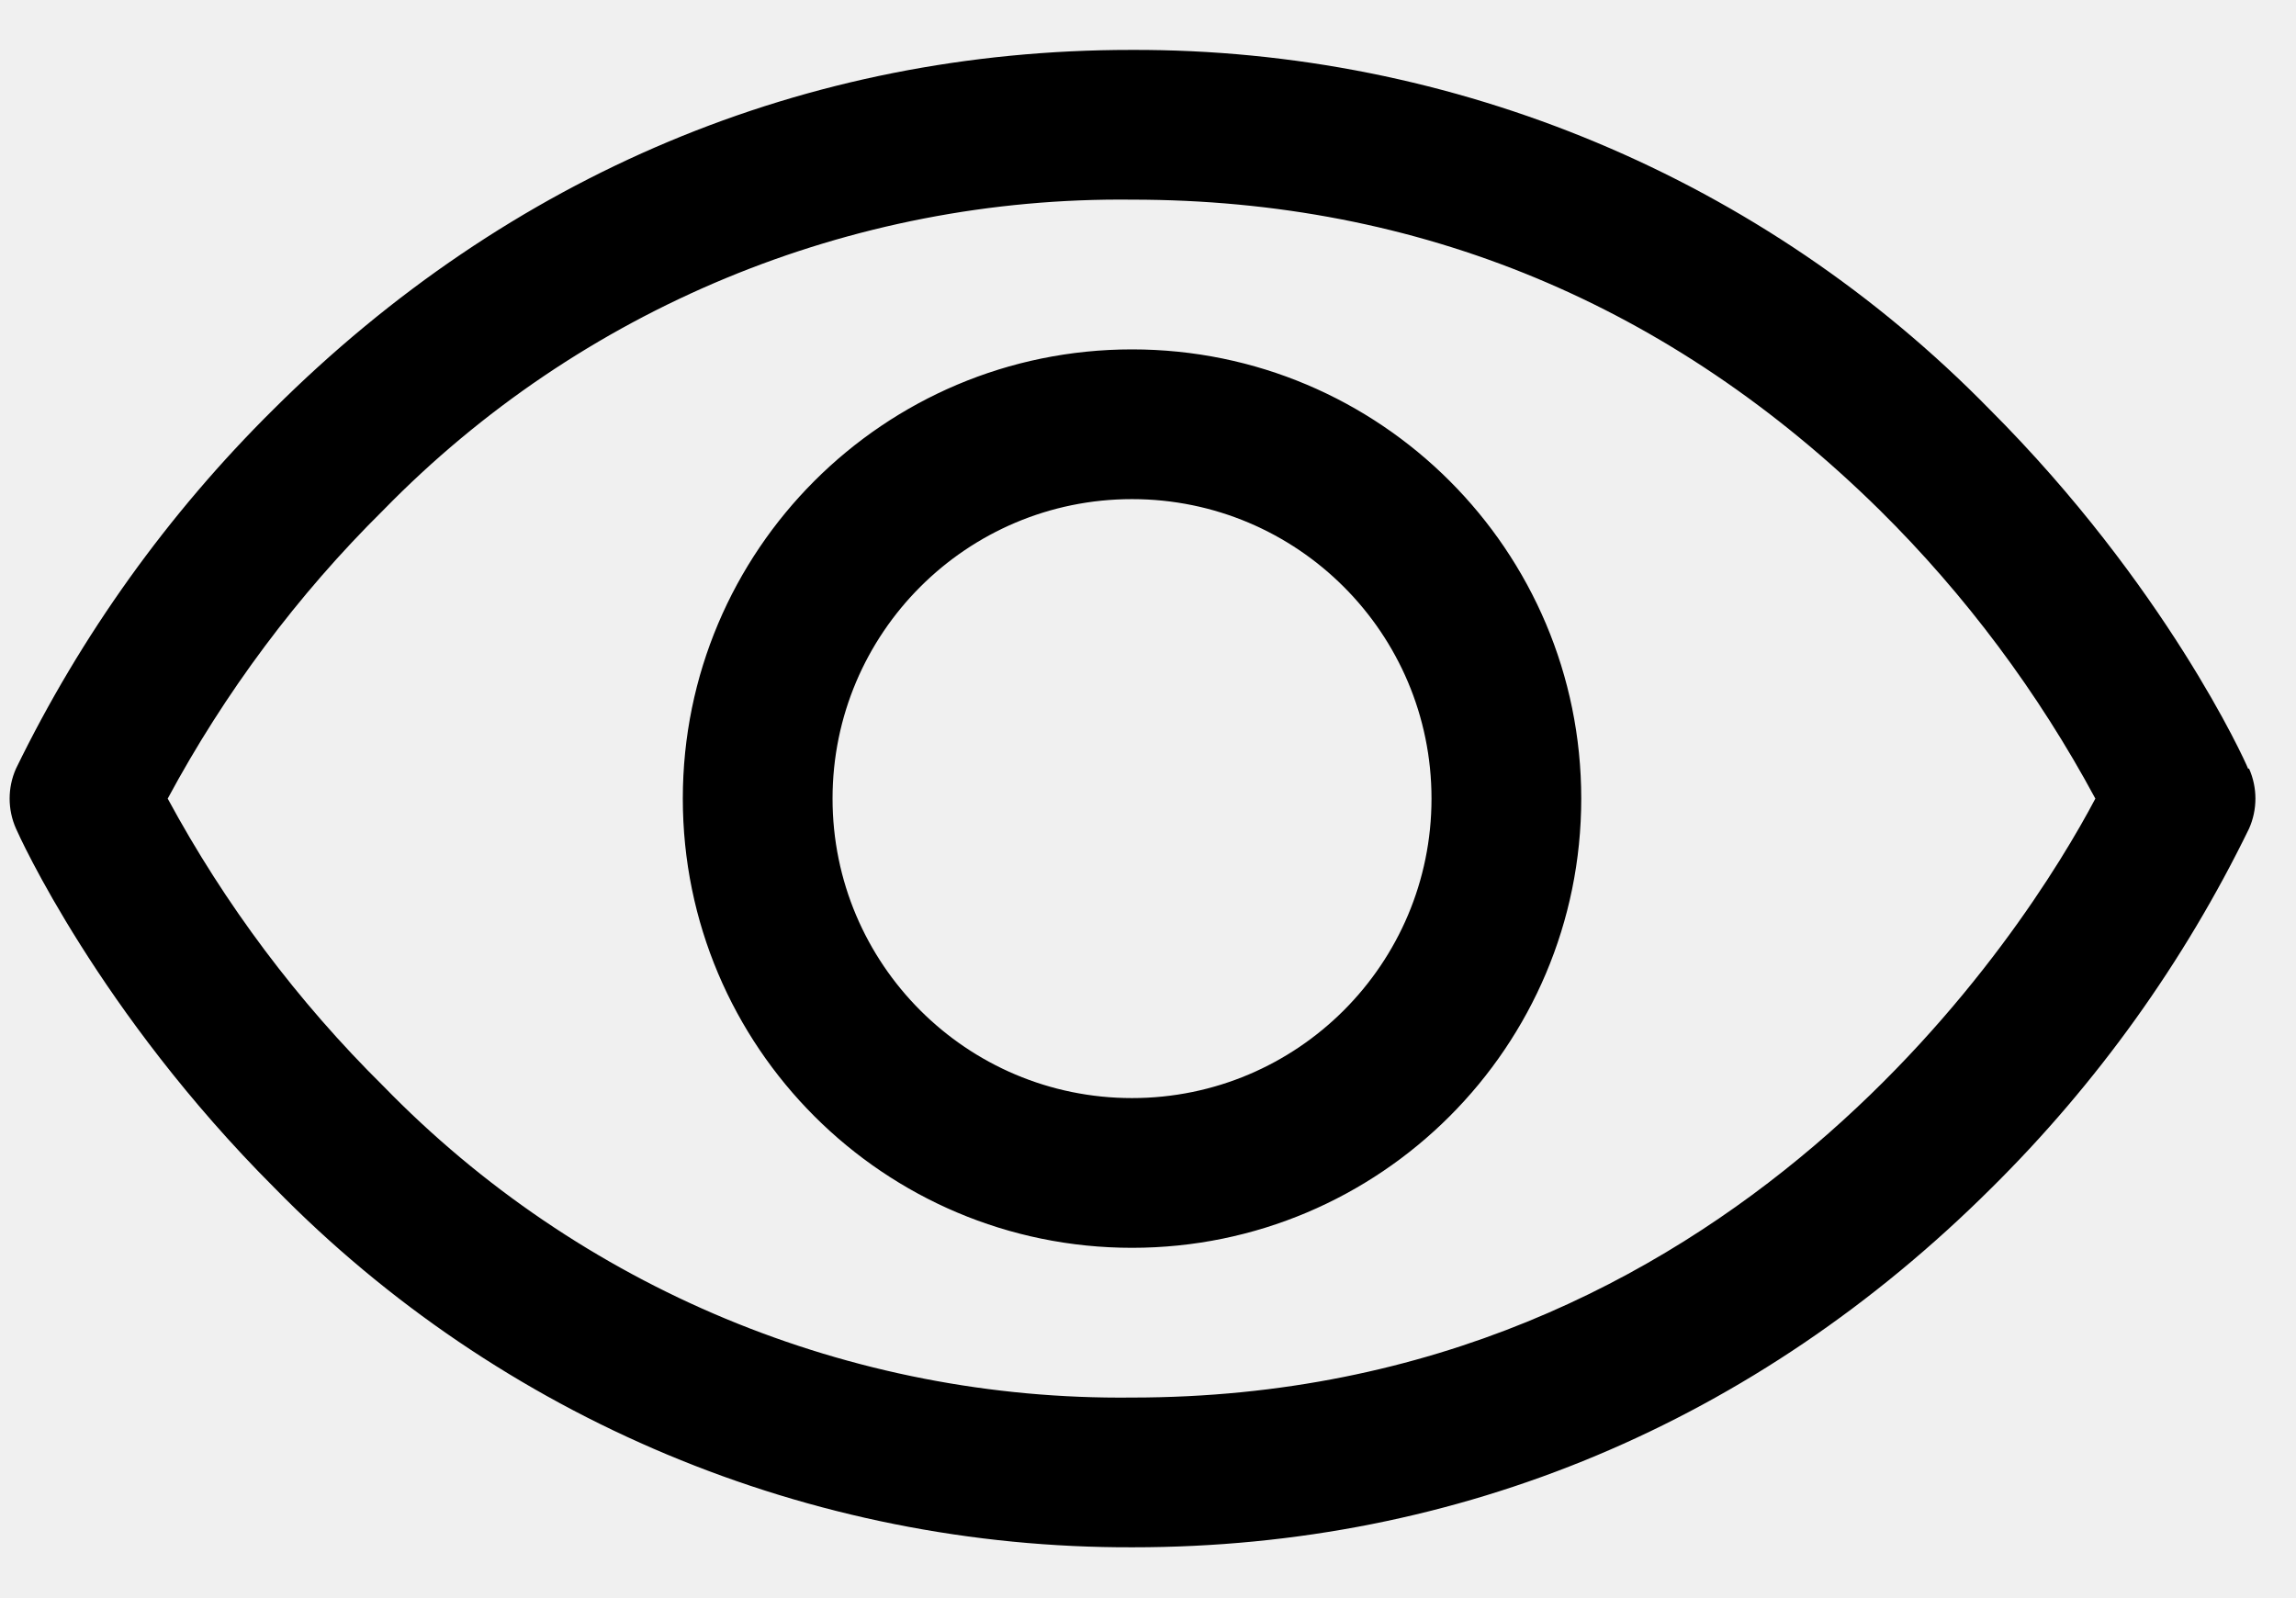
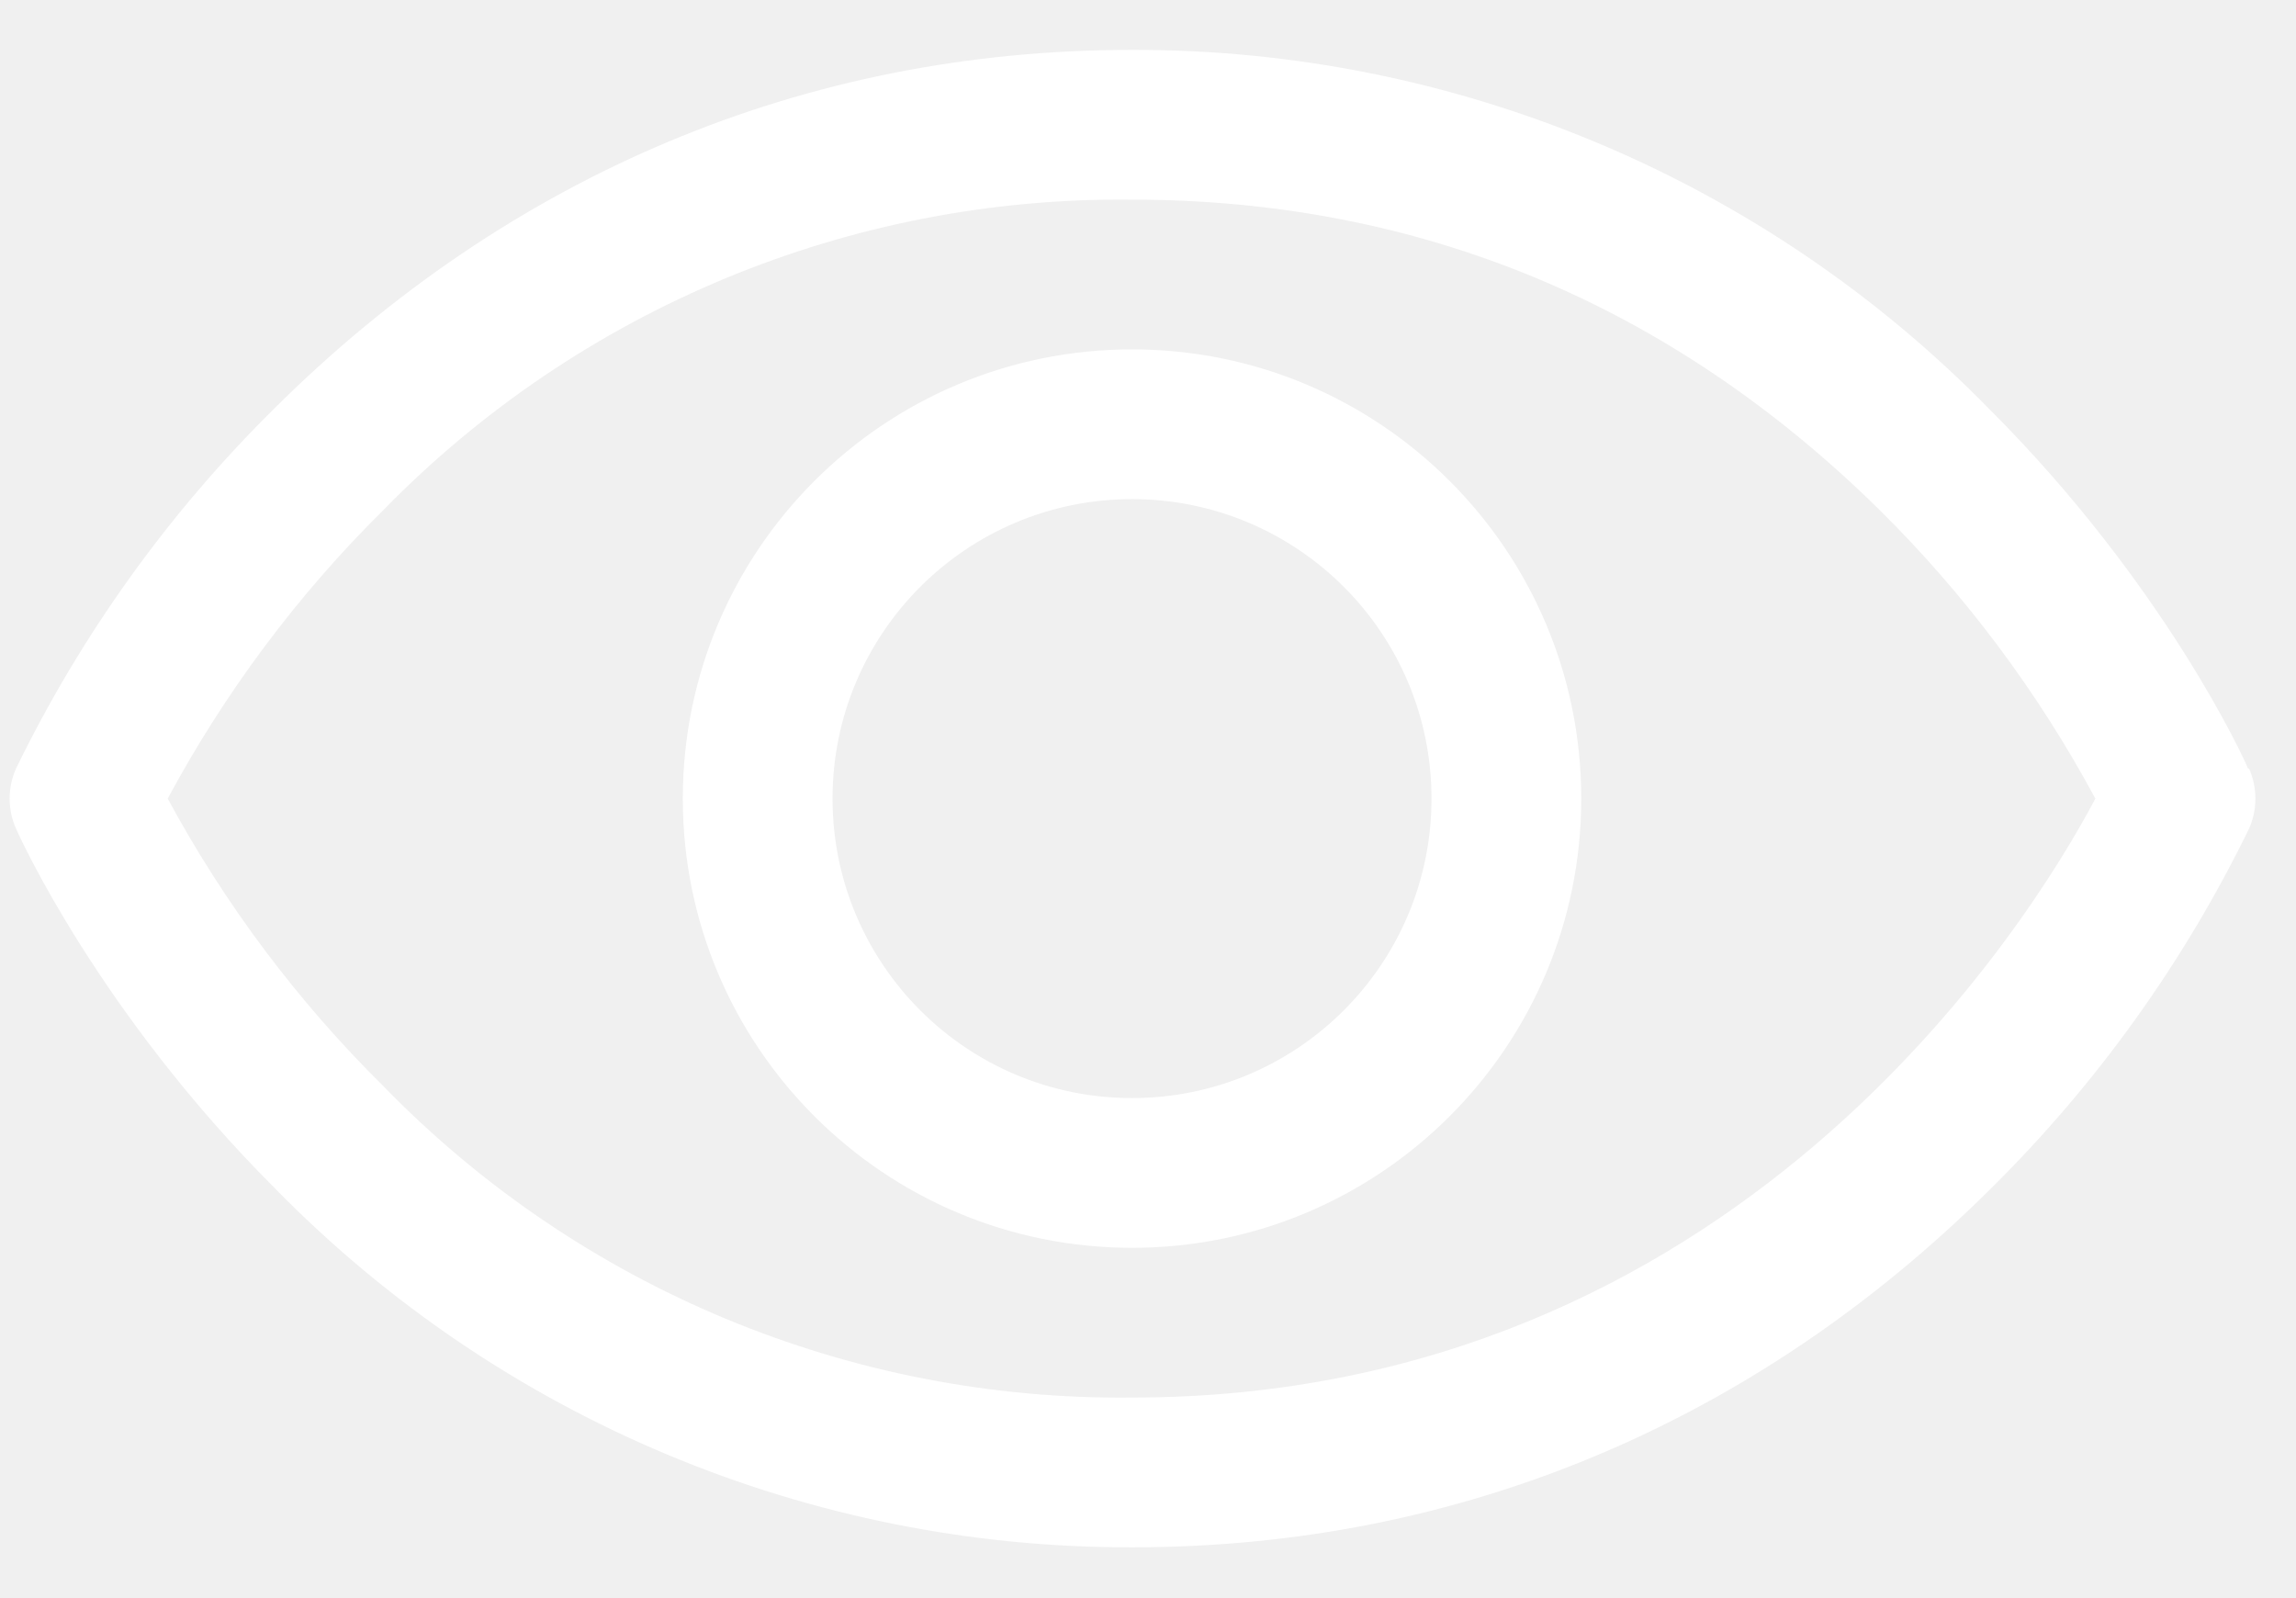
<svg xmlns="http://www.w3.org/2000/svg" fill="none" viewBox="0 0 23 16">
-   <path fill="currentColor" d="M22.52 7.7c-.03-.08-.83-1.84-2.59-3.6a11.97 11.97 0 0 0-8.6-3.6C8.07.5 5.1 1.75 2.74 4.1A13.18 13.18 0 0 0 .16 7.7a.74.74 0 0 0 0 .6c.03.07.83 1.84 2.59 3.6a11.97 11.97 0 0 0 8.6 3.6c3.27 0 6.24-1.25 8.6-3.6a13.19 13.19 0 0 0 2.58-3.6.74.74 0 0 0 0-.6ZM11.34 14a10.3 10.3 0 0 1-7.5-3.12A12.22 12.22 0 0 1 1.68 8c.57-1.06 1.3-2.04 2.16-2.89A10.32 10.32 0 0 1 11.34 2c2.88 0 5.4 1.05 7.49 3.11.86.85 1.59 1.83 2.16 2.89-.67 1.27-3.62 6-9.65 6Zm0-10.5a4.5 4.5 0 1 0 0 9 4.5 4.5 0 0 0 0-9Zm0 7.5a3 3 0 1 1 0-6 3 3 0 0 1 0 6Z" />
+   <path fill="#FFFFFF" d="M22.52 7.7c-.03-.08-.83-1.84-2.59-3.6a11.97 11.97 0 0 0-8.6-3.6C8.07.5 5.1 1.75 2.74 4.1A13.18 13.18 0 0 0 .16 7.7a.74.74 0 0 0 0 .6c.03.07.83 1.84 2.59 3.6a11.97 11.97 0 0 0 8.6 3.6c3.27 0 6.24-1.25 8.6-3.6a13.19 13.19 0 0 0 2.58-3.6.74.74 0 0 0 0-.6ZM11.34 14a10.3 10.3 0 0 1-7.5-3.12A12.22 12.22 0 0 1 1.68 8c.57-1.06 1.3-2.04 2.16-2.89A10.32 10.32 0 0 1 11.34 2c2.88 0 5.4 1.05 7.49 3.11.86.85 1.59 1.83 2.16 2.89-.67 1.27-3.62 6-9.65 6Zm0-10.5a4.5 4.5 0 1 0 0 9 4.5 4.5 0 0 0 0-9Zm0 7.5a3 3 0 1 1 0-6 3 3 0 0 1 0 6Z" />
</svg>
